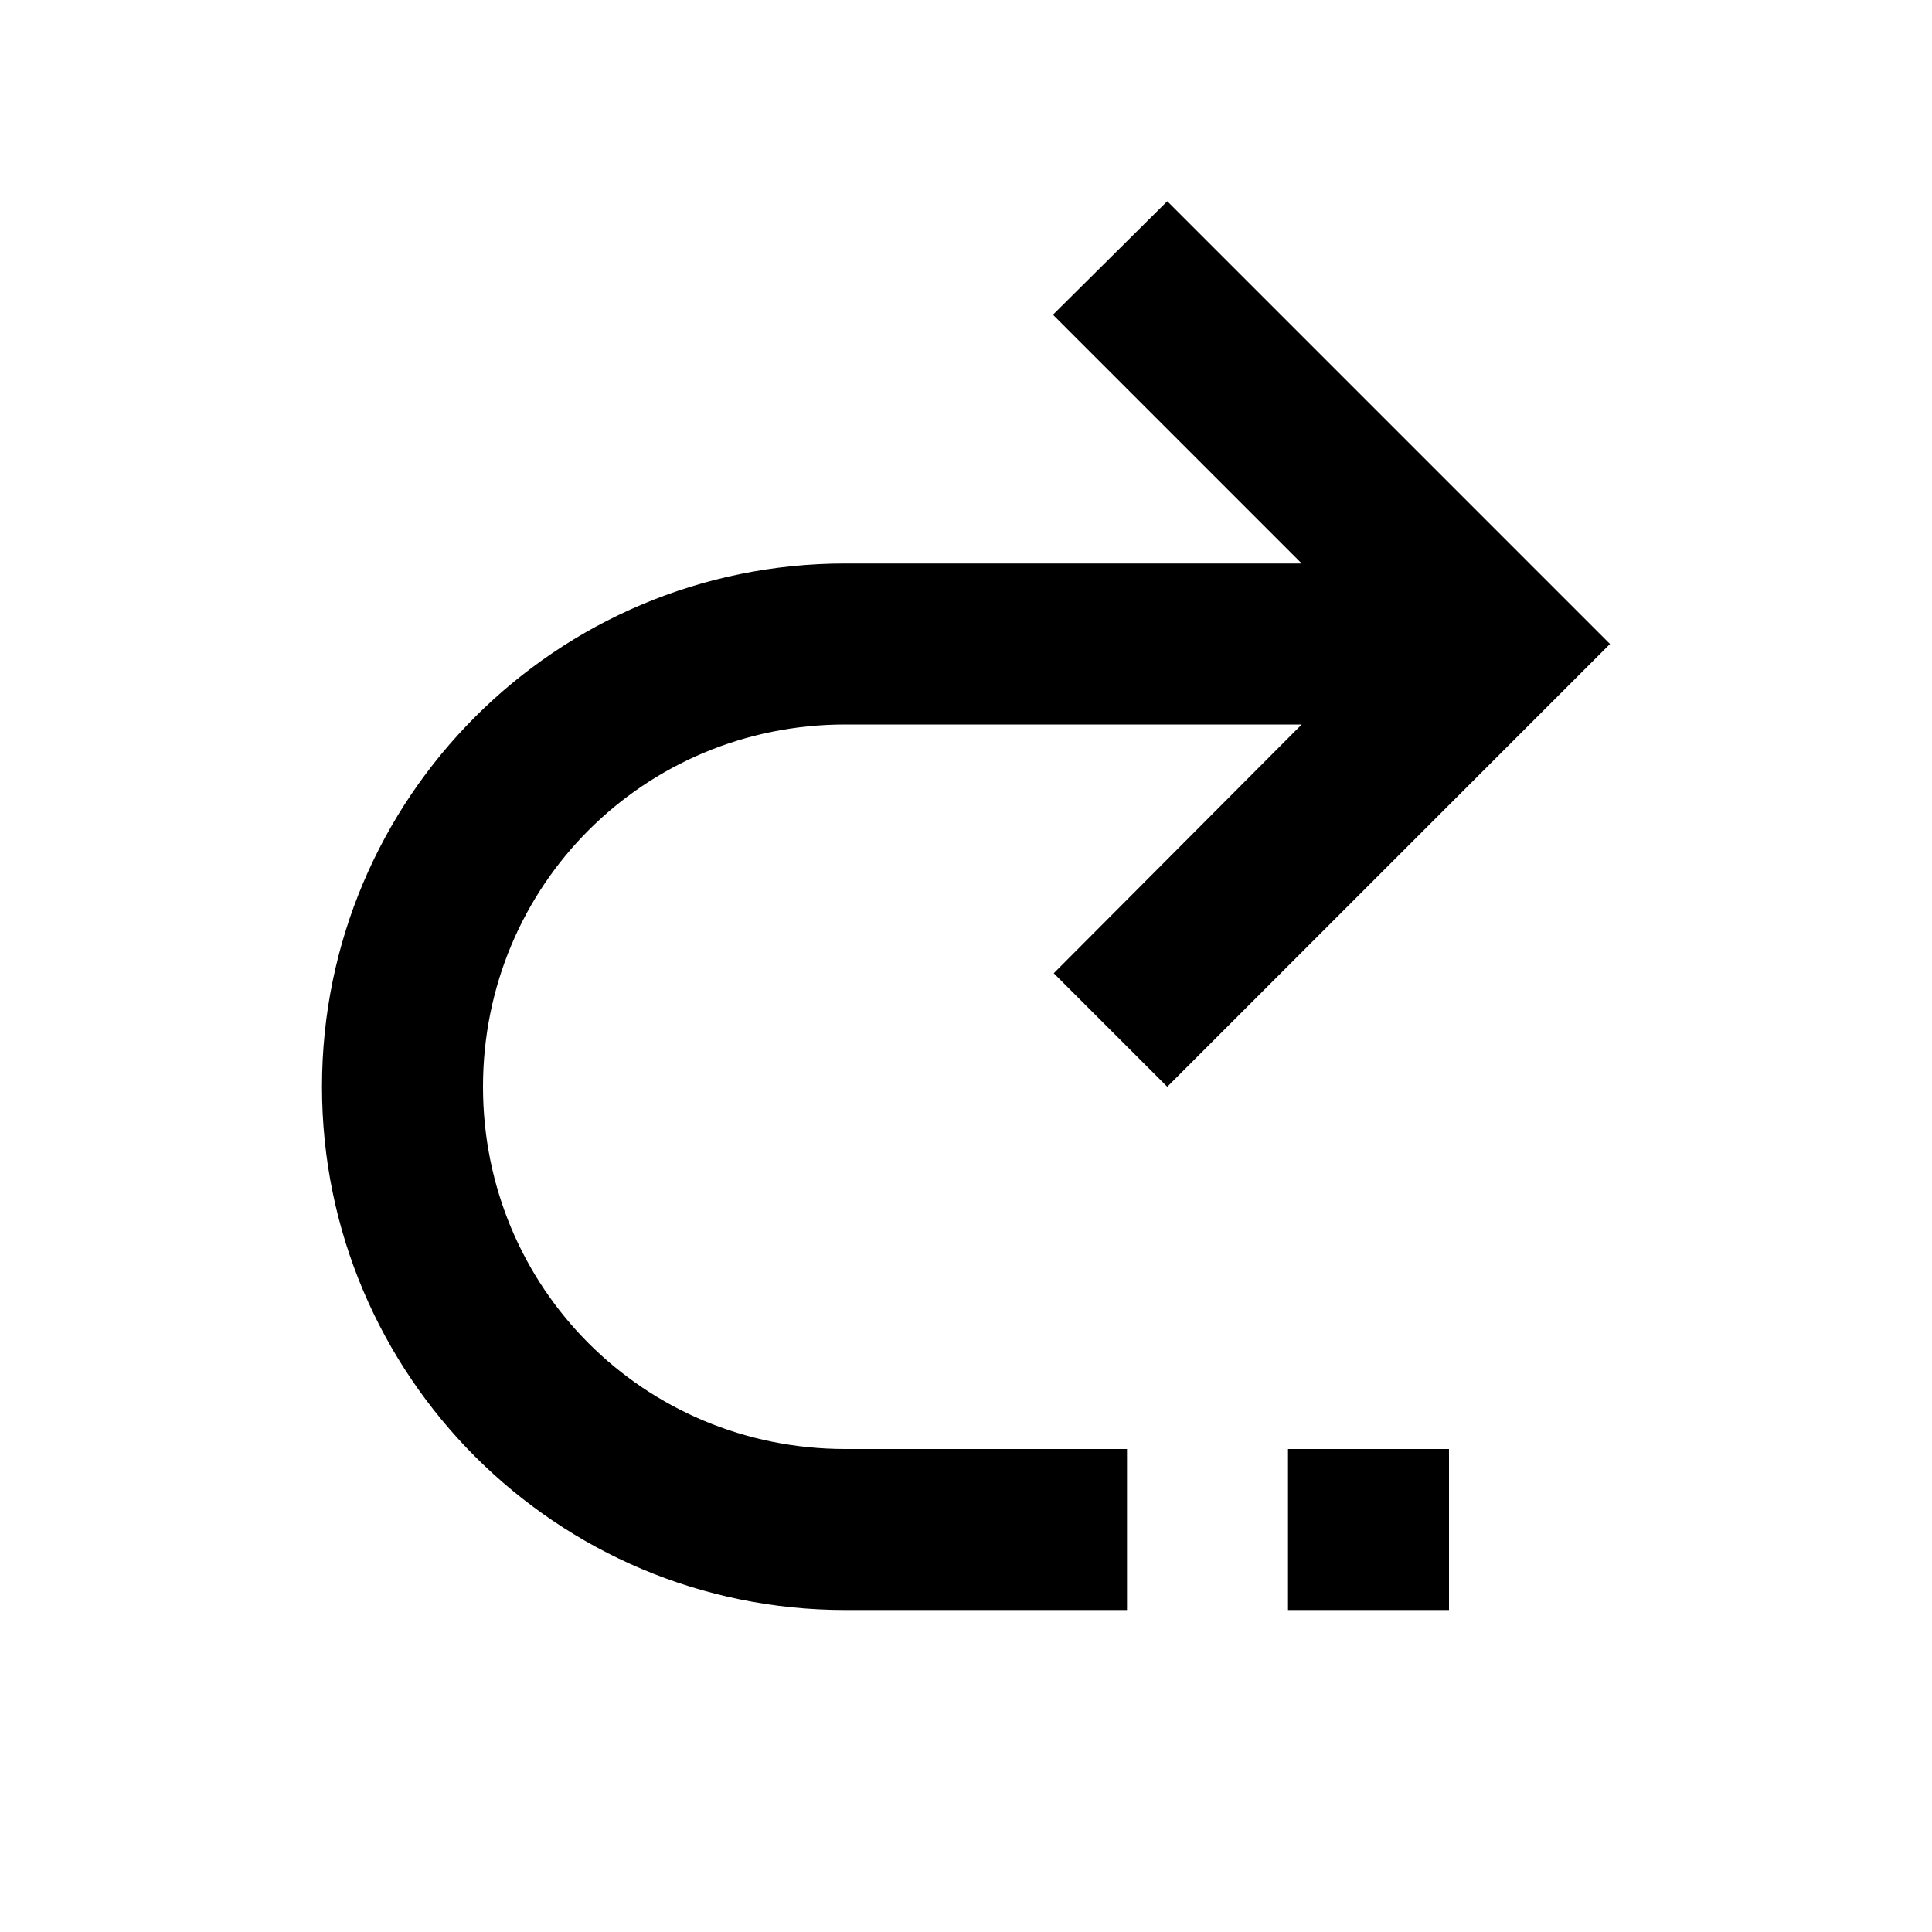
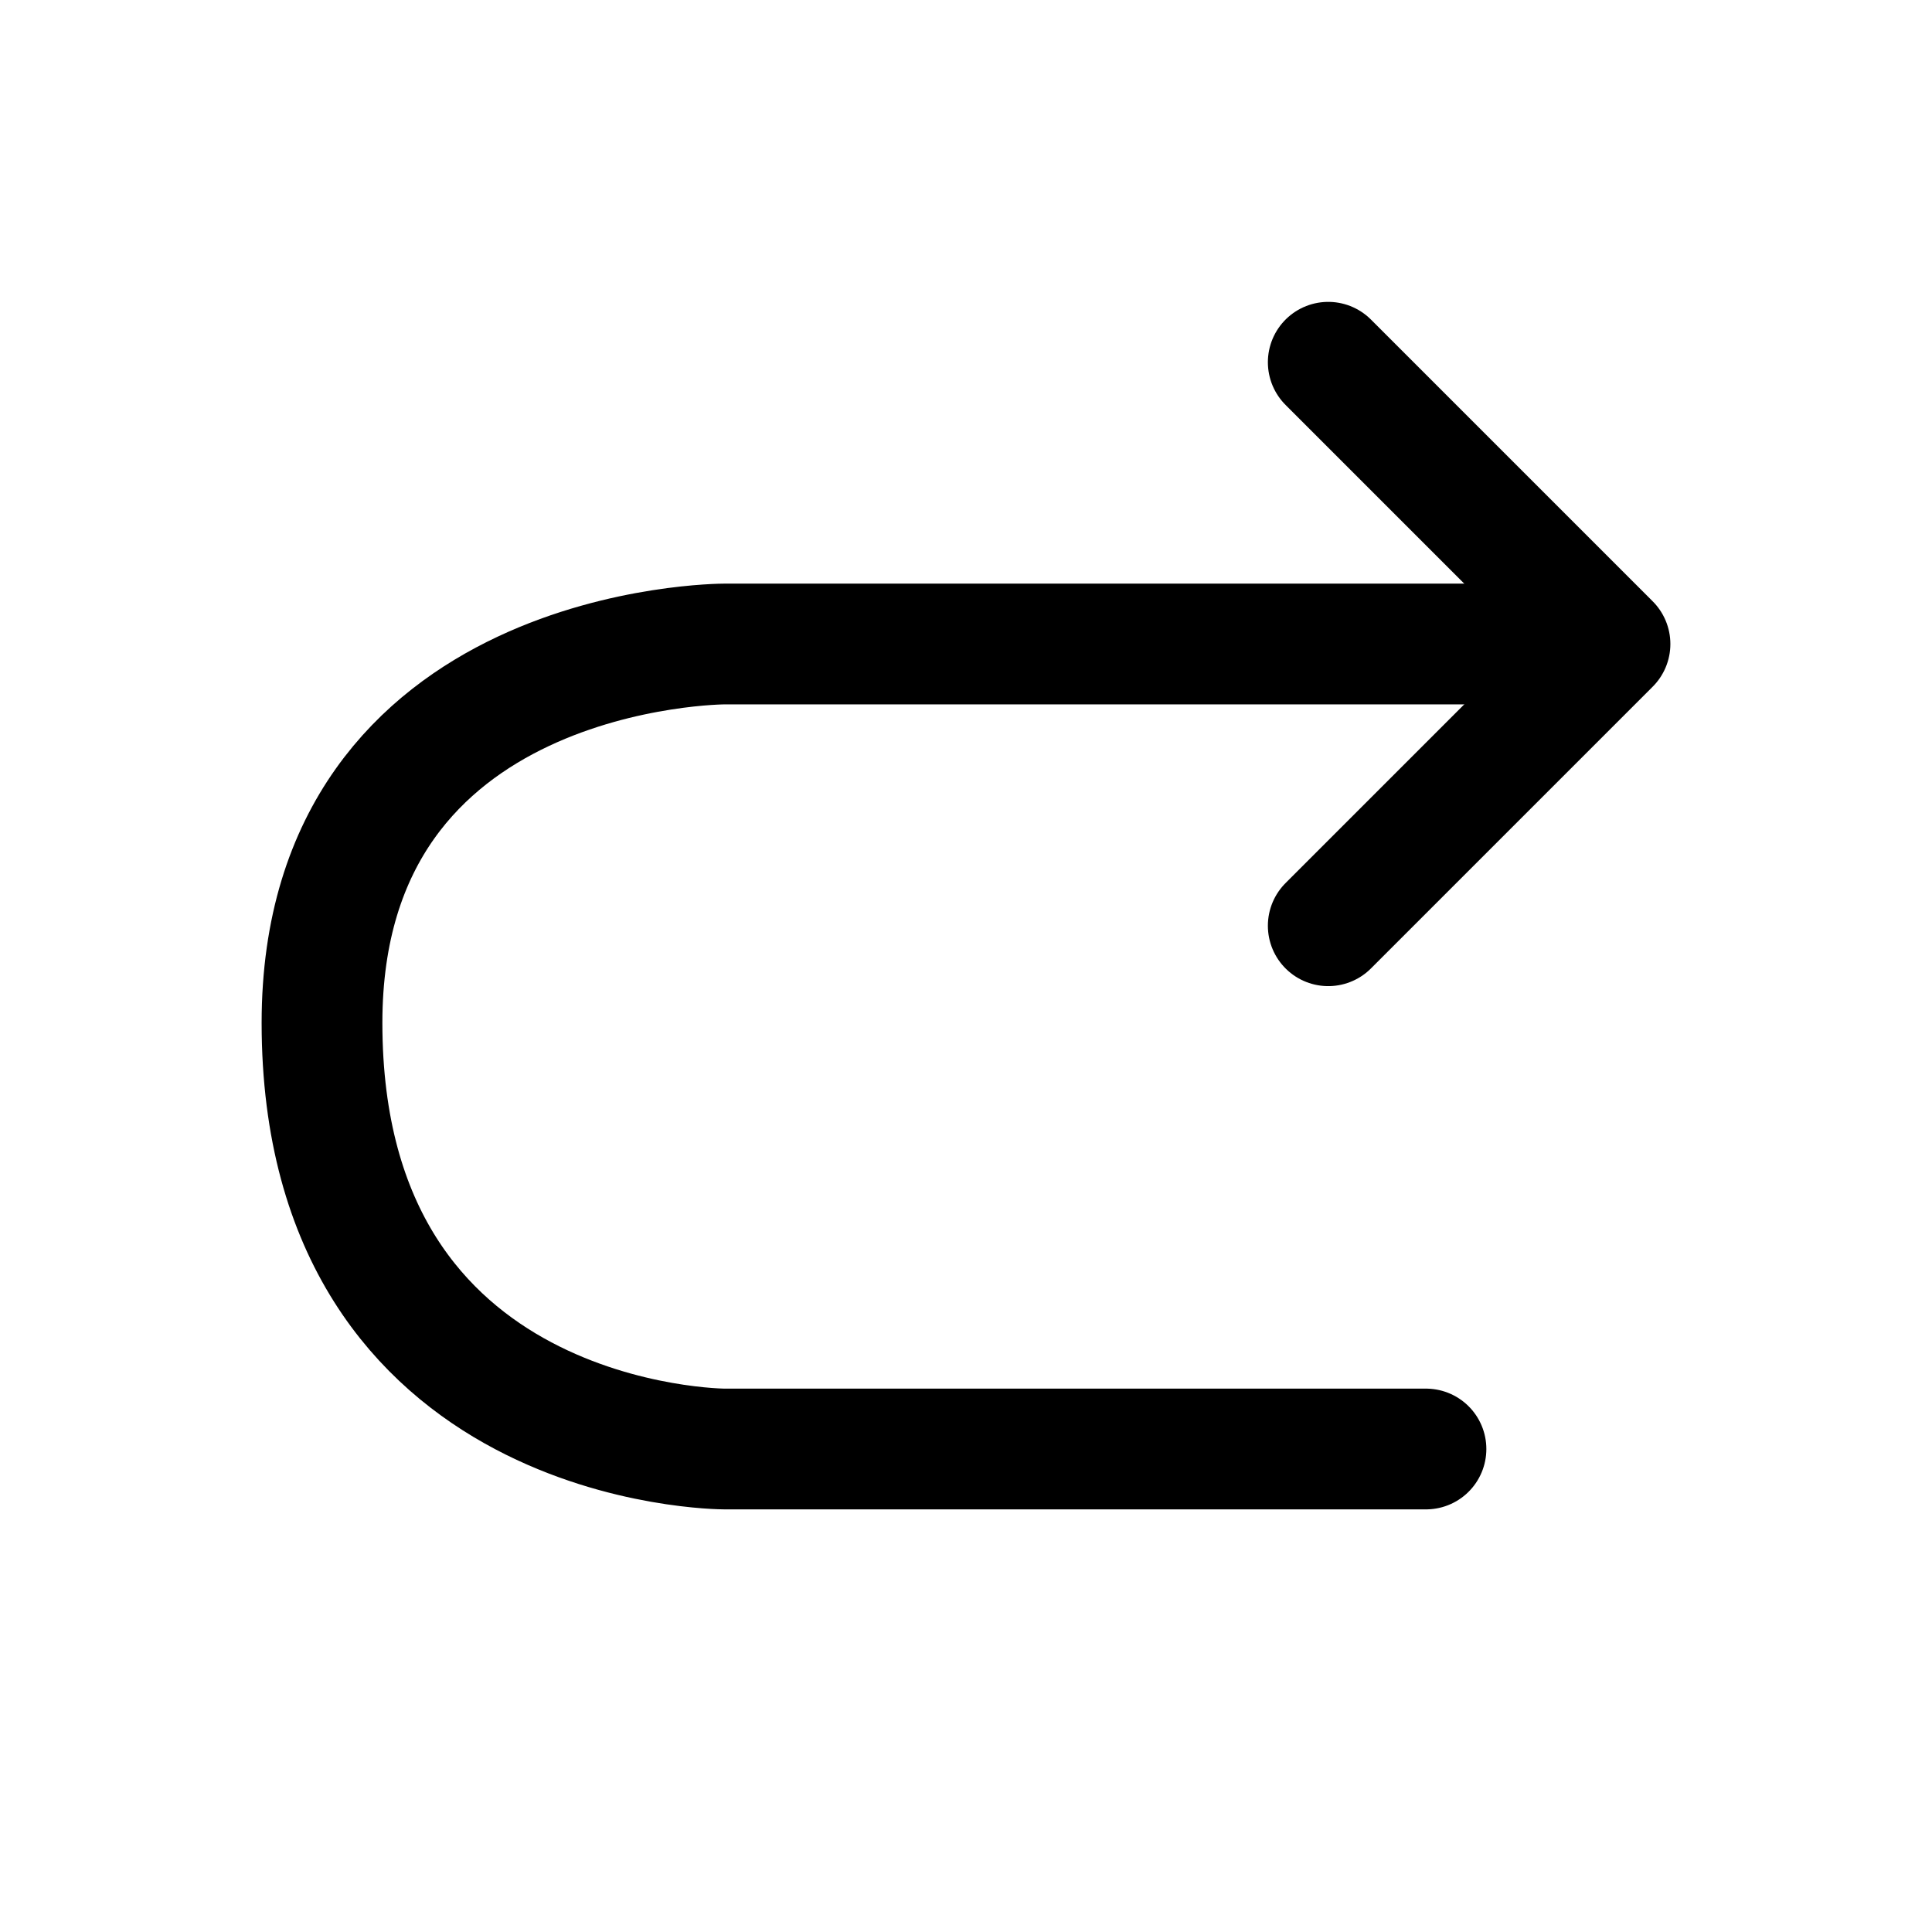
<svg xmlns="http://www.w3.org/2000/svg" width="24" height="24" viewBox="0 0 24 24">
-   <path fill="currentColor" d="M10.5 7A6.5 6.5 0 0 0 4 13.5a6.5 6.5 0 0 0 6.5 6.5H14v-2h-3.5C8 18 6 16 6 13.5S8 9 10.5 9h5.67l-3.08 3.09l1.41 1.41L20 8l-5.5-5.5l-1.42 1.41L16.17 7zM18 18h-2v2h2z" />
+   <g fill="none" stroke="currentColor" stroke-linecap="round" stroke-linejoin="round" stroke-width="1.5">
+     <path d="M19.5 8H9q0 0 0 0s-5 0-5 4.706C4 18 9 18 9 18h8.714" />
+     <path d="M16.5 11.5L20 8l-3.5-3.5" />
+   </g>
</svg>
